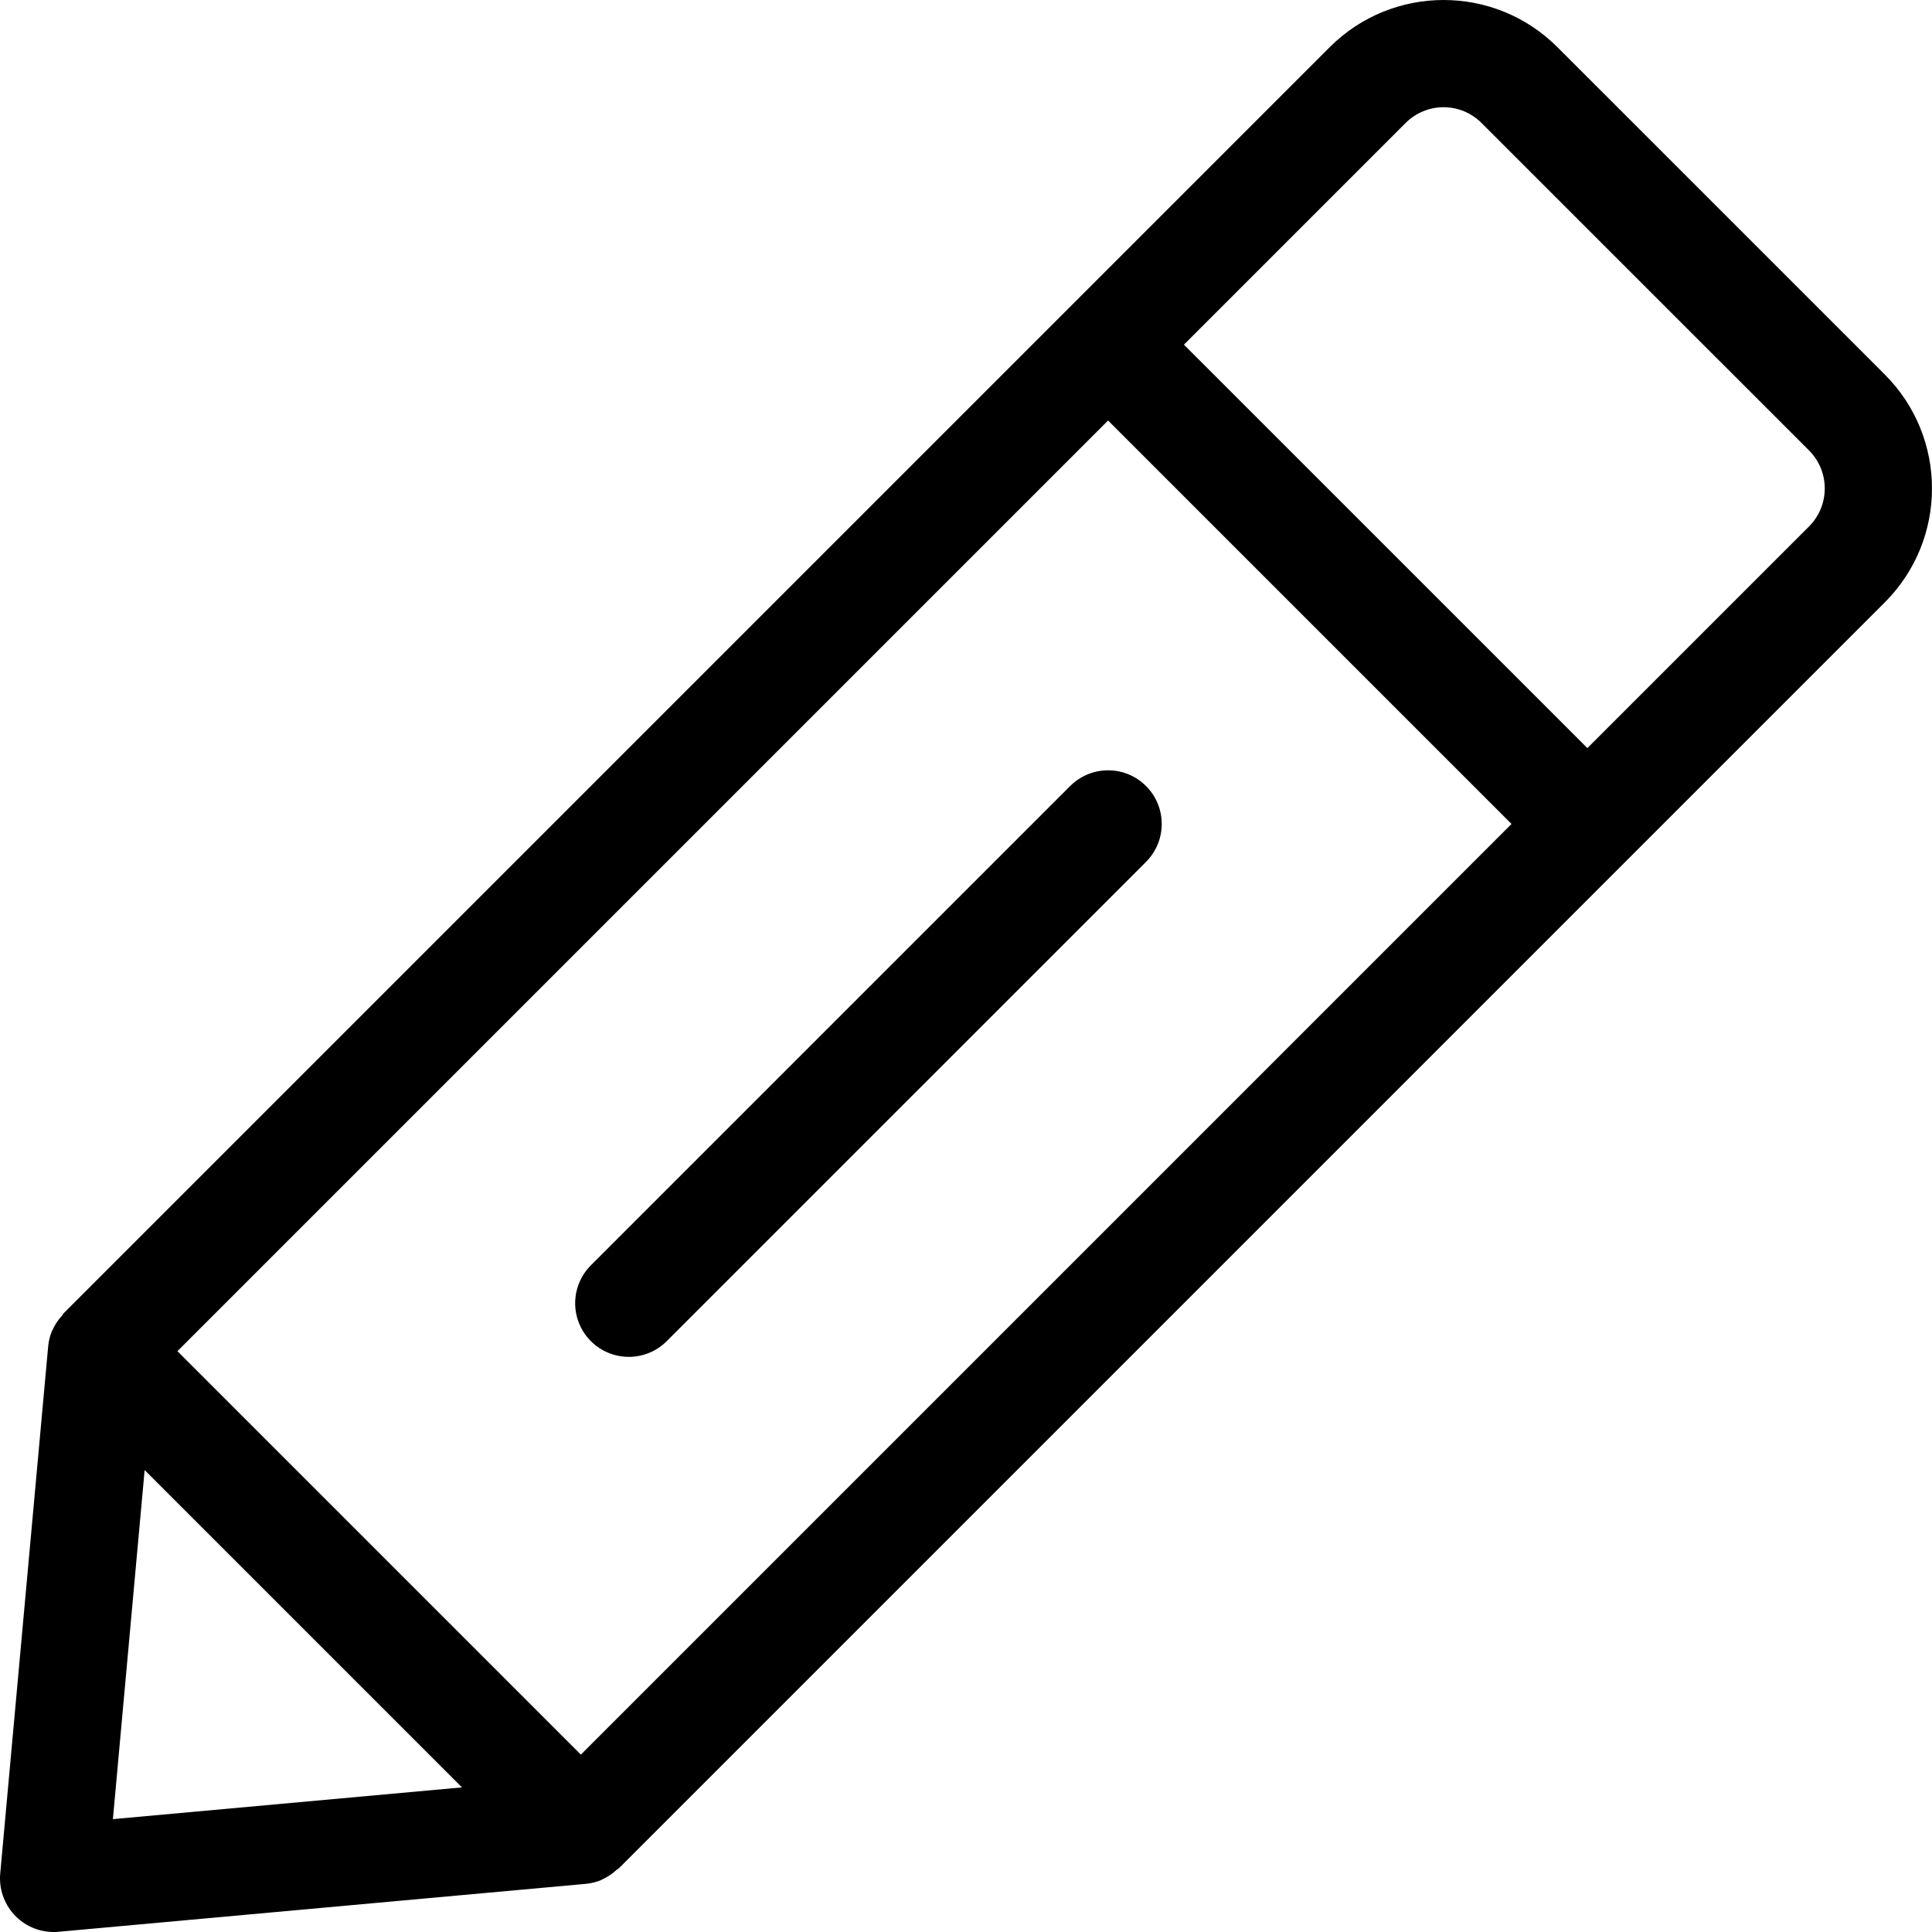
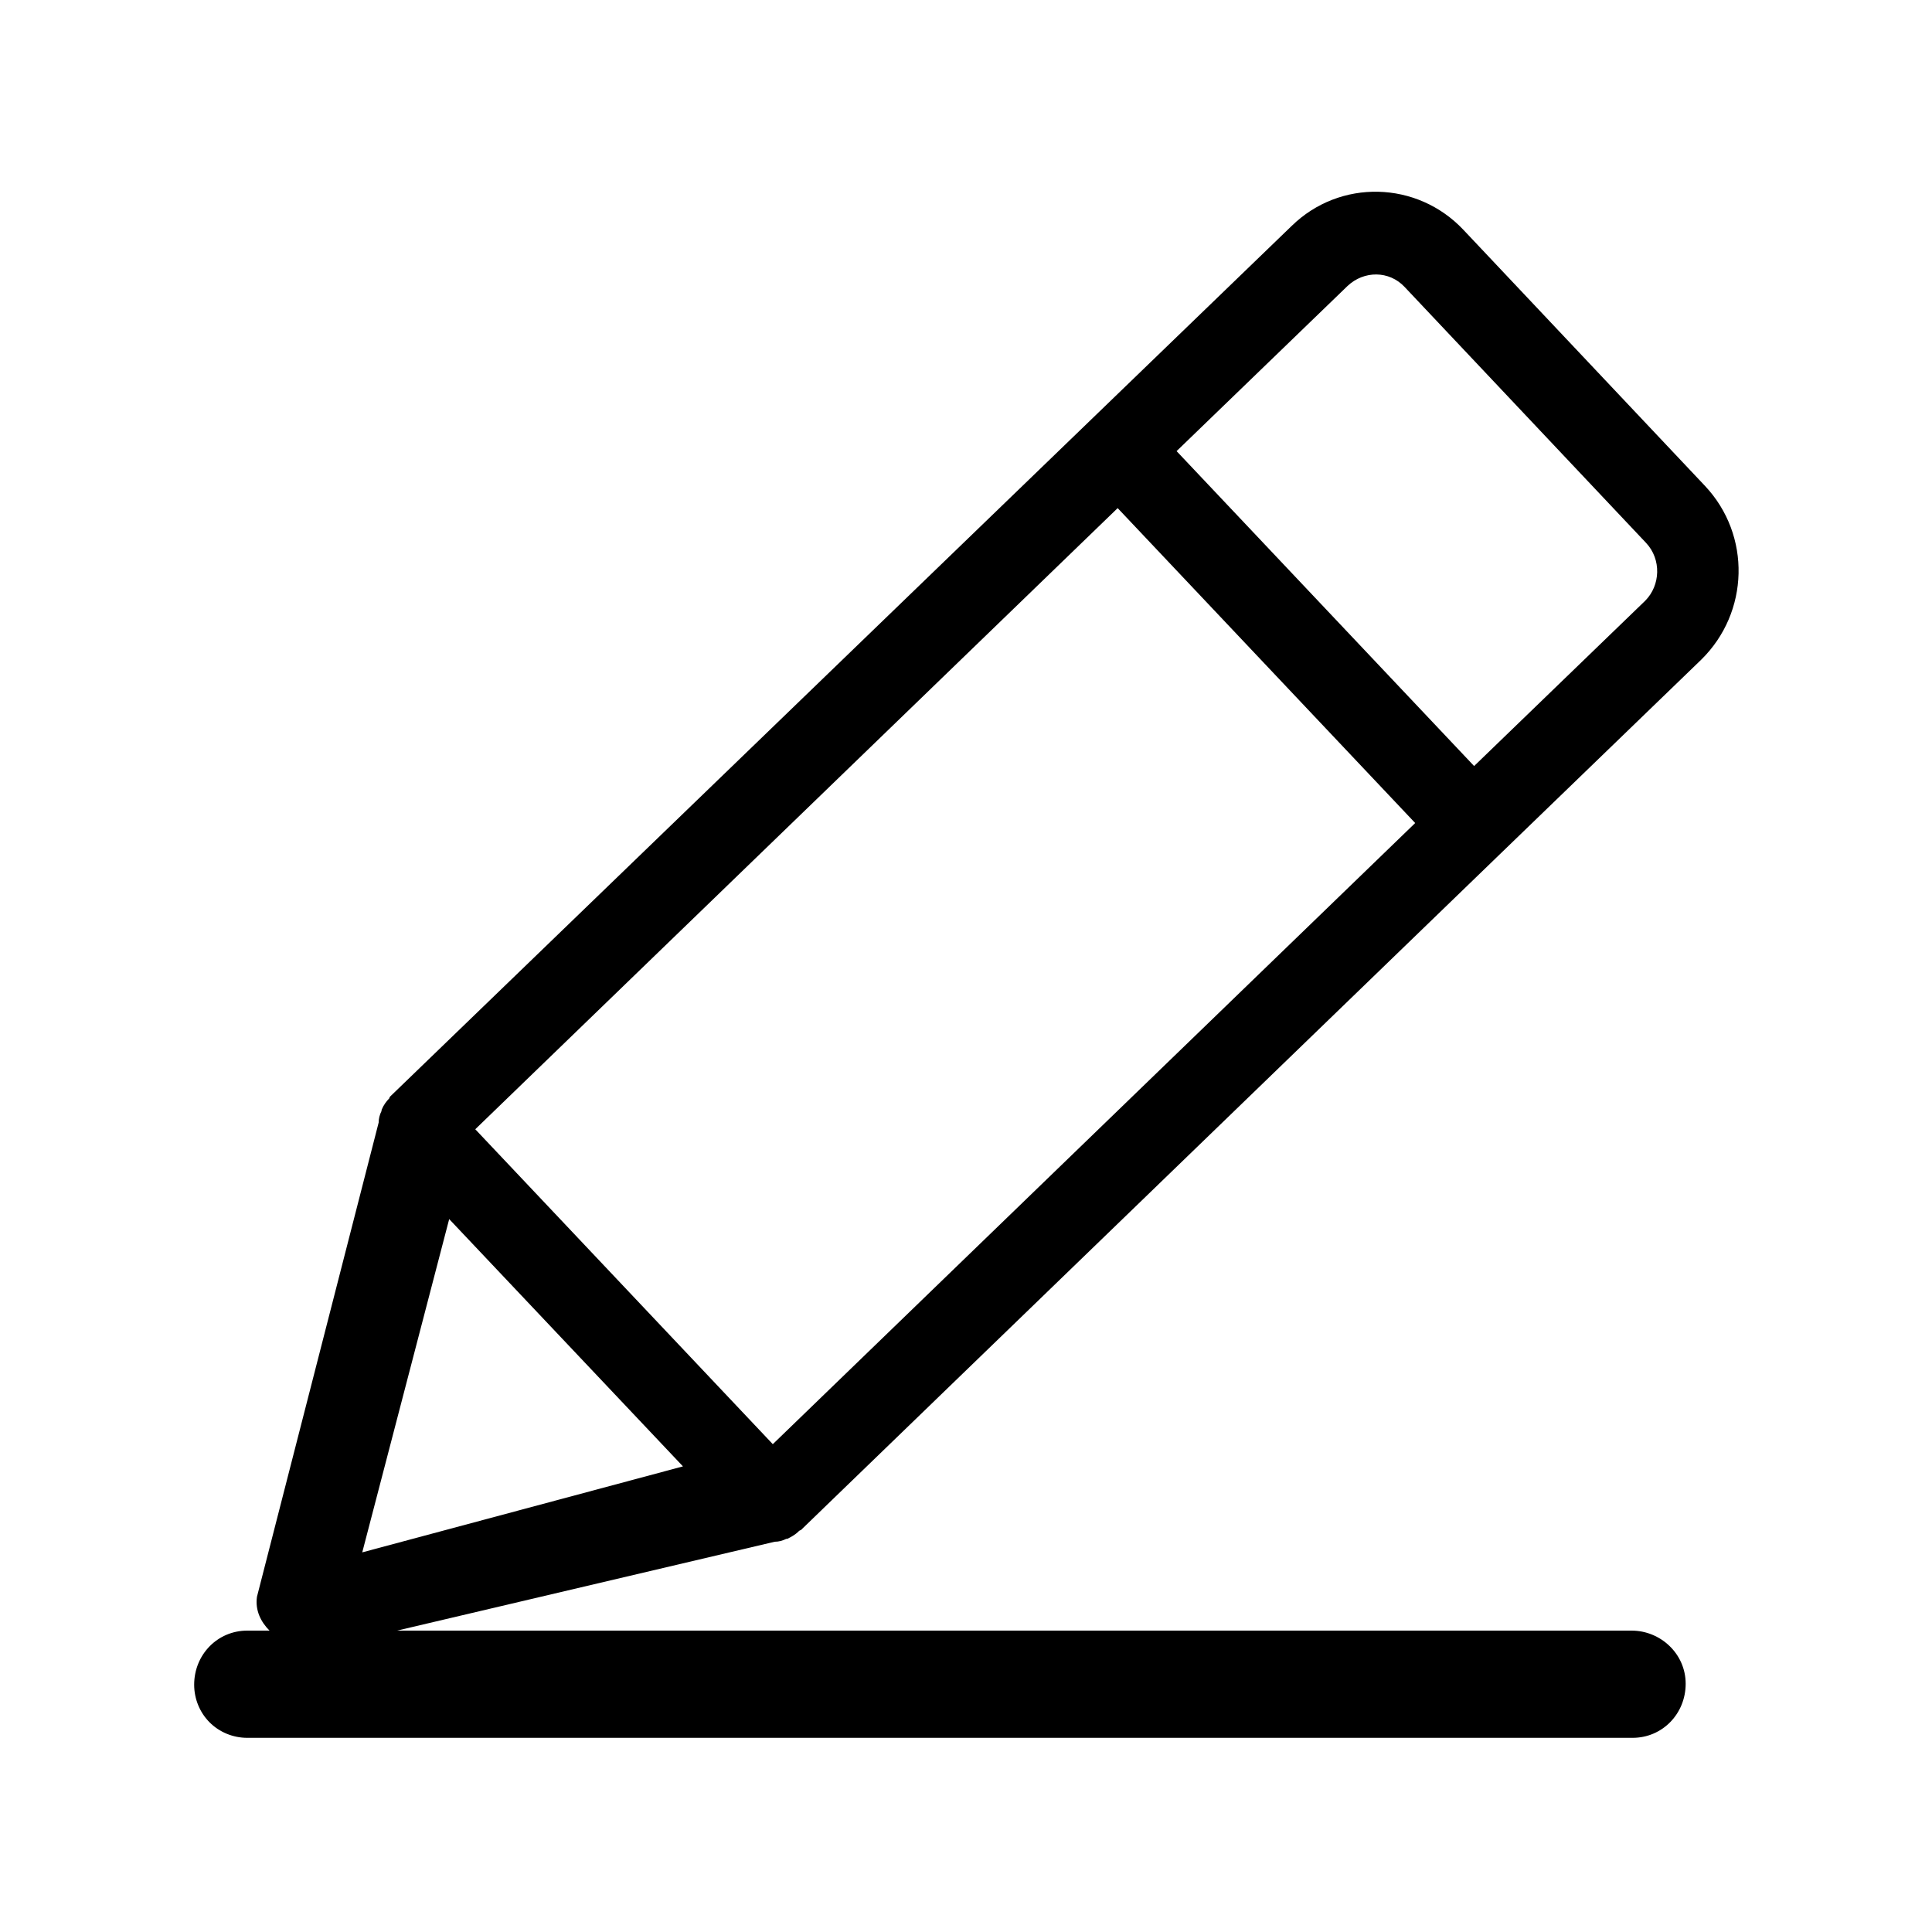
- <svg xmlns="http://www.w3.org/2000/svg" t="1550050011995" class="icon" style="" viewBox="0 0 1024 1024" version="1.1" p-id="8572" width="200" height="200">
-   <defs>
-     <style type="text/css" />
-   </defs>
-   <path d="M999.05 198.574L825.433 24.968a85.319 85.319 0 0 0-120.615 0L33.748 696.048c-0.317 0.317-0.42 0.748-0.717 1.085a28.242 28.242 0 0 0-5.243 7.895c-0.082 0.184-0.225 0.348-0.307 0.543a28.313 28.313 0 0 0-1.946 8.008L0.12 992.994a28.446 28.446 0 0 0 28.323 31.006c0.86 0 1.71 0 2.57-0.113l279.426-25.405a28.364 28.364 0 0 0 8.018-1.946c0.195-0.082 0.369-0.236 0.563-0.317a28.221 28.221 0 0 0 7.874-5.233c0.328-0.297 0.758-0.399 1.085-0.717l533.395-533.395 0.082-0.051s0-0.061 0.051-0.082l137.542-137.542a85.39 85.39 0 0 0 0-120.626z m-411.745 24.309l213.829 213.829-493.265 493.265L94.04 716.149zM59.839 964.179l16.824-185.014 168.19 168.19z m899.009-685.18L841.346 396.501 627.506 182.682 745.019 65.169a28.405 28.405 0 0 1 40.212 0l173.617 173.597a28.498 28.498 0 0 1 0 40.232z" p-id="8573" />
-   <path d="M333.274 719.169a28.334 28.334 0 0 0 20.101-8.325l254.041-254.031a28.427 28.427 0 1 0-40.202-40.202L313.173 670.643a28.426 28.426 0 0 0 20.101 48.527z" p-id="8574" />
+ <svg xmlns="http://www.w3.org/2000/svg" version="1.1" id="Layer_1" x="0px" y="0px" viewBox="0 0 200 200" style="enable-background:new 0 0 200 200;" xml:space="preserve">
+   <path d="M168.9,168.8l-127.8,0l39.1-9.2c0.4,0,0.8-0.1,1.2-0.3c0,0,0.1,0,0.1,0c0.4-0.2,0.8-0.4,1.2-0.8c0,0,0.1-0.1,0.2-0.1  l72.5-70.1l0,0c0,0,0,0,0,0l20.7-20c5-4.9,5.2-12.9,0.4-18l0,0l-25-26.5c-4.8-5.1-12.8-5.3-17.8-0.4l-93.3,90.1c0,0-0.1,0.1-0.1,0.2  c-0.3,0.3-0.6,0.7-0.8,1.2c0,0,0,0.1,0,0.1c-0.2,0.4-0.3,0.8-0.3,1.2l-12.6,49.1c-0.2,1.4,0.4,2.6,1.3,3.5h-2.3  c-3.1,0-5.5,2.5-5.5,5.6c0,1.5,0.6,2.9,1.6,3.9c1,1,2.4,1.6,3.9,1.6l143.4,0c3.1,0,5.5-2.5,5.5-5.6S171.9,168.8,168.9,168.8z   M139.5,29.6c1.7-1.6,4.3-1.6,5.9,0.1c0,0,0,0,0,0l25,26.5c1.6,1.7,1.5,4.4-0.1,6l-17.7,17.1l-30.8-32.6L139.5,29.6z M115.7,52.6  l30.8,32.6l-66.5,64.3l-30.8-32.6L115.7,52.6z M46.5,126.2l24.2,25.6l-33.2,8.9L46.5,126.2z" />
</svg>
